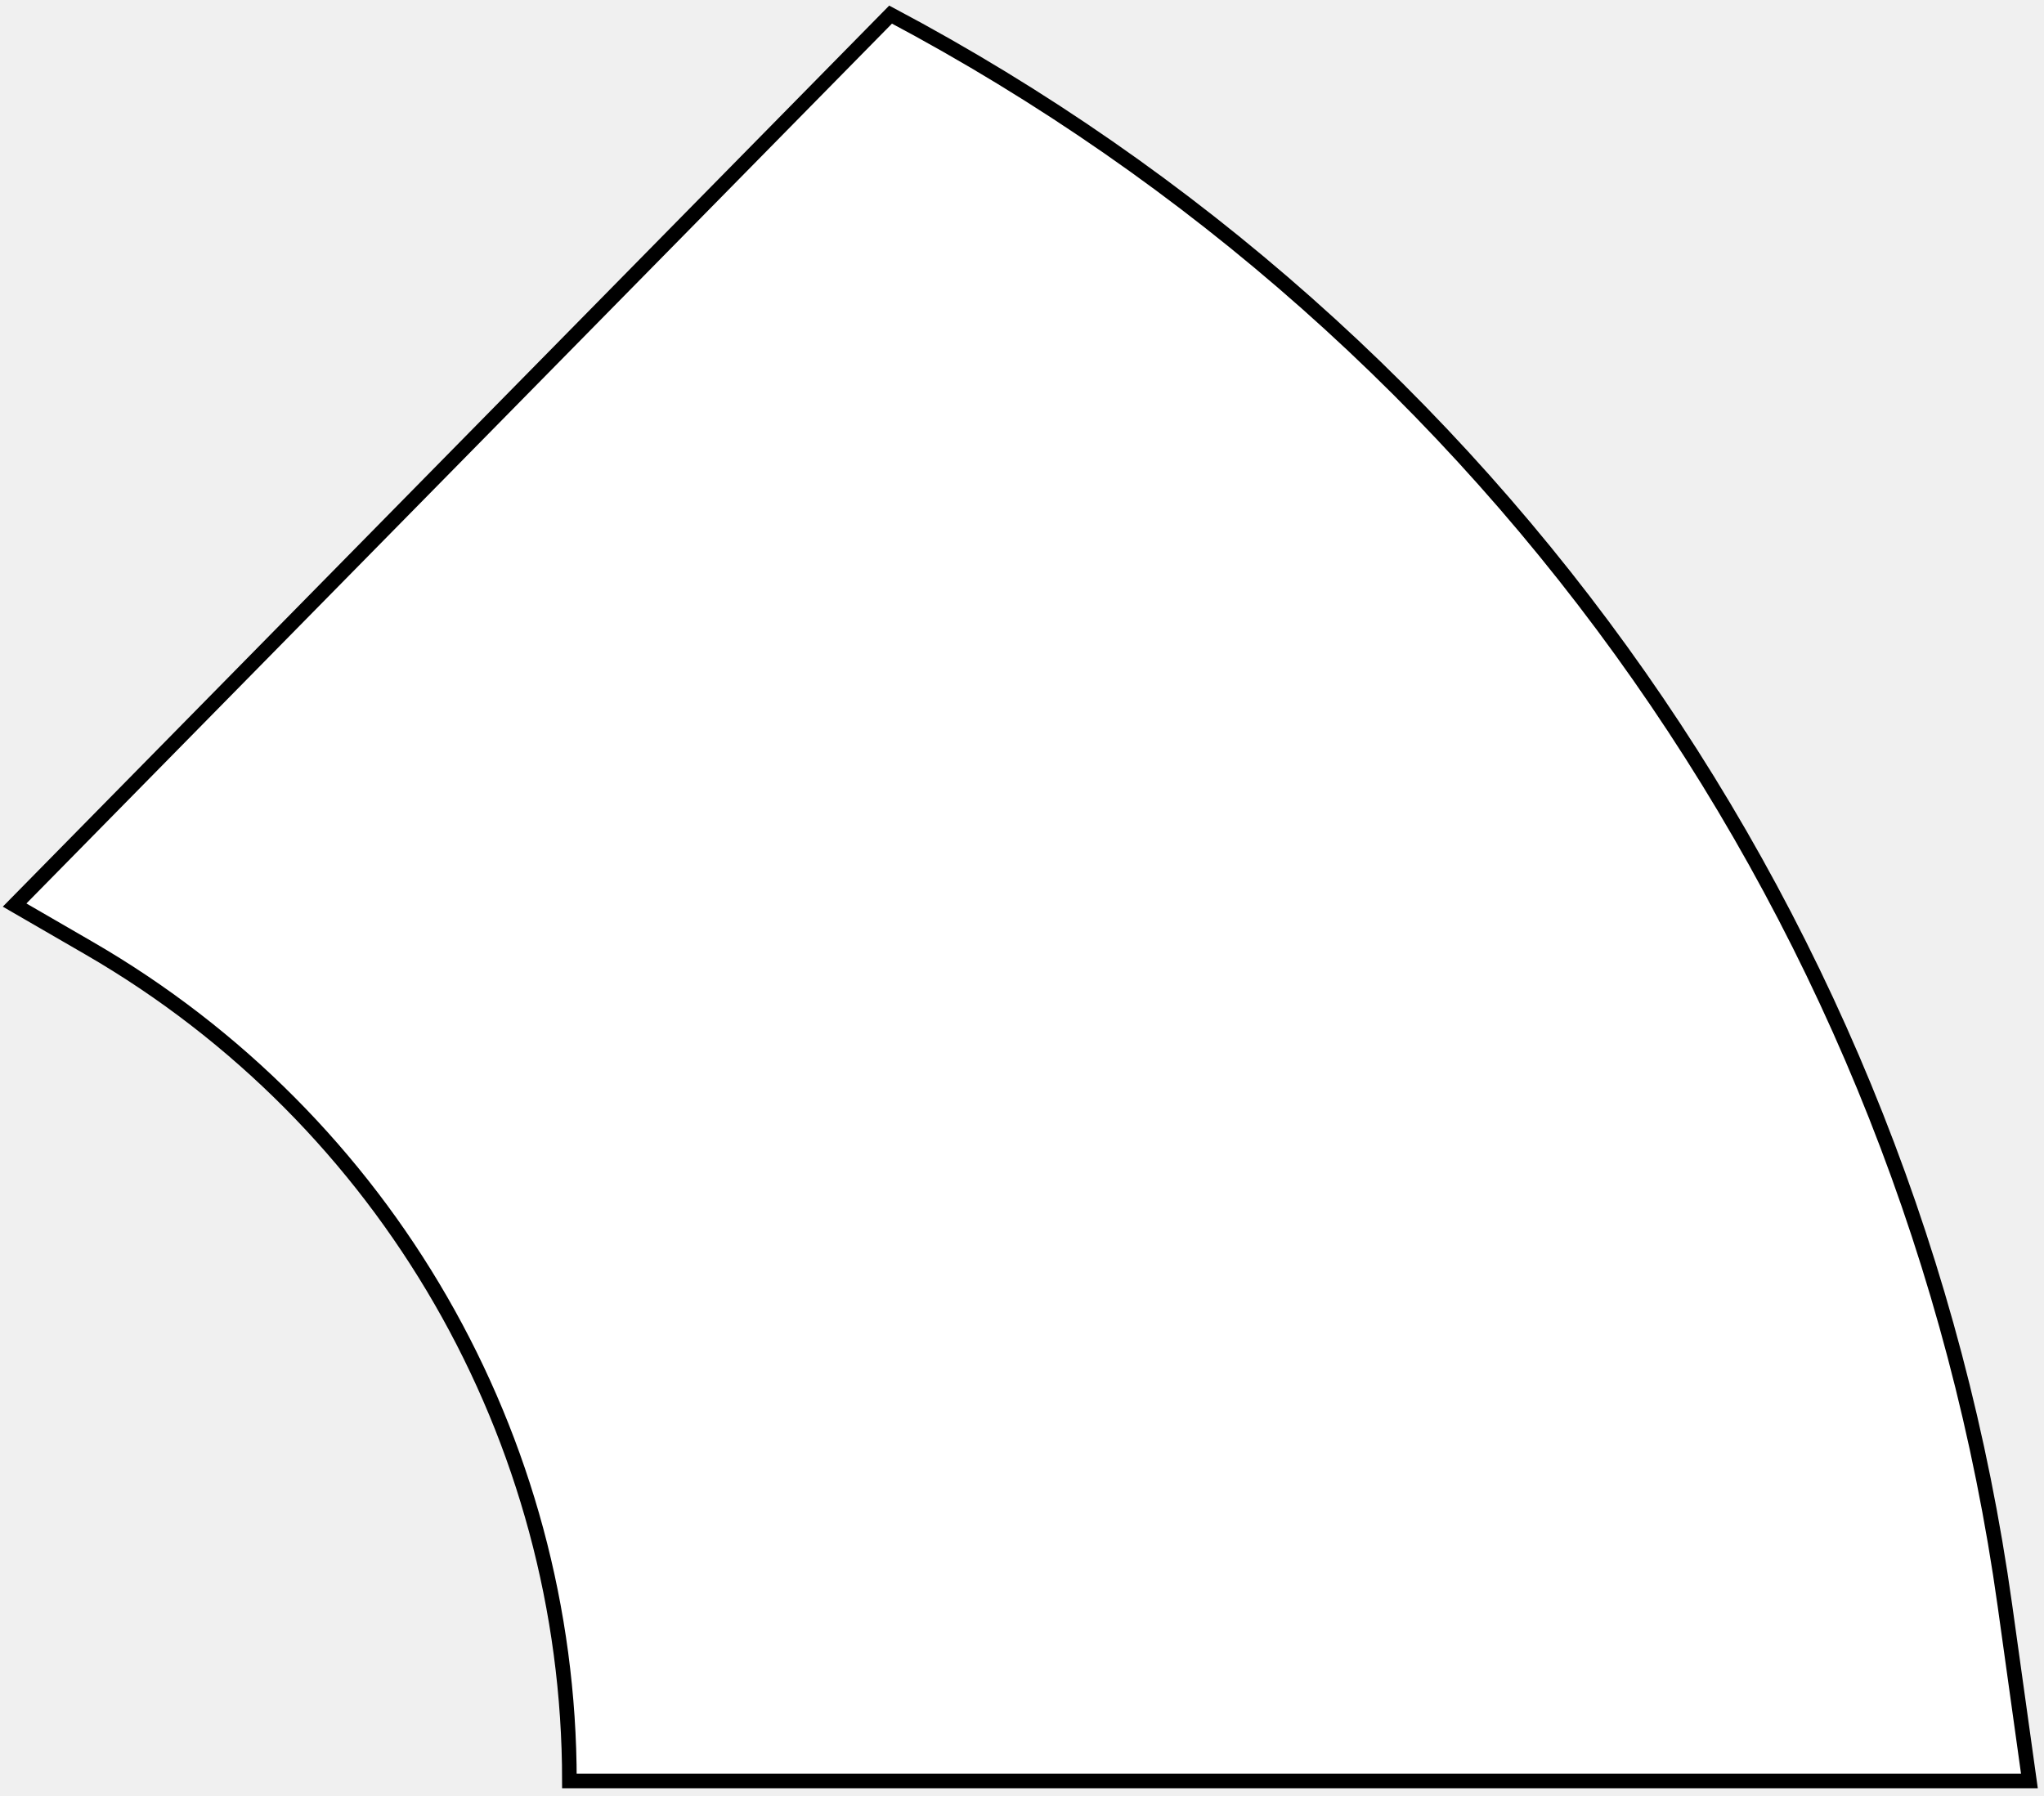
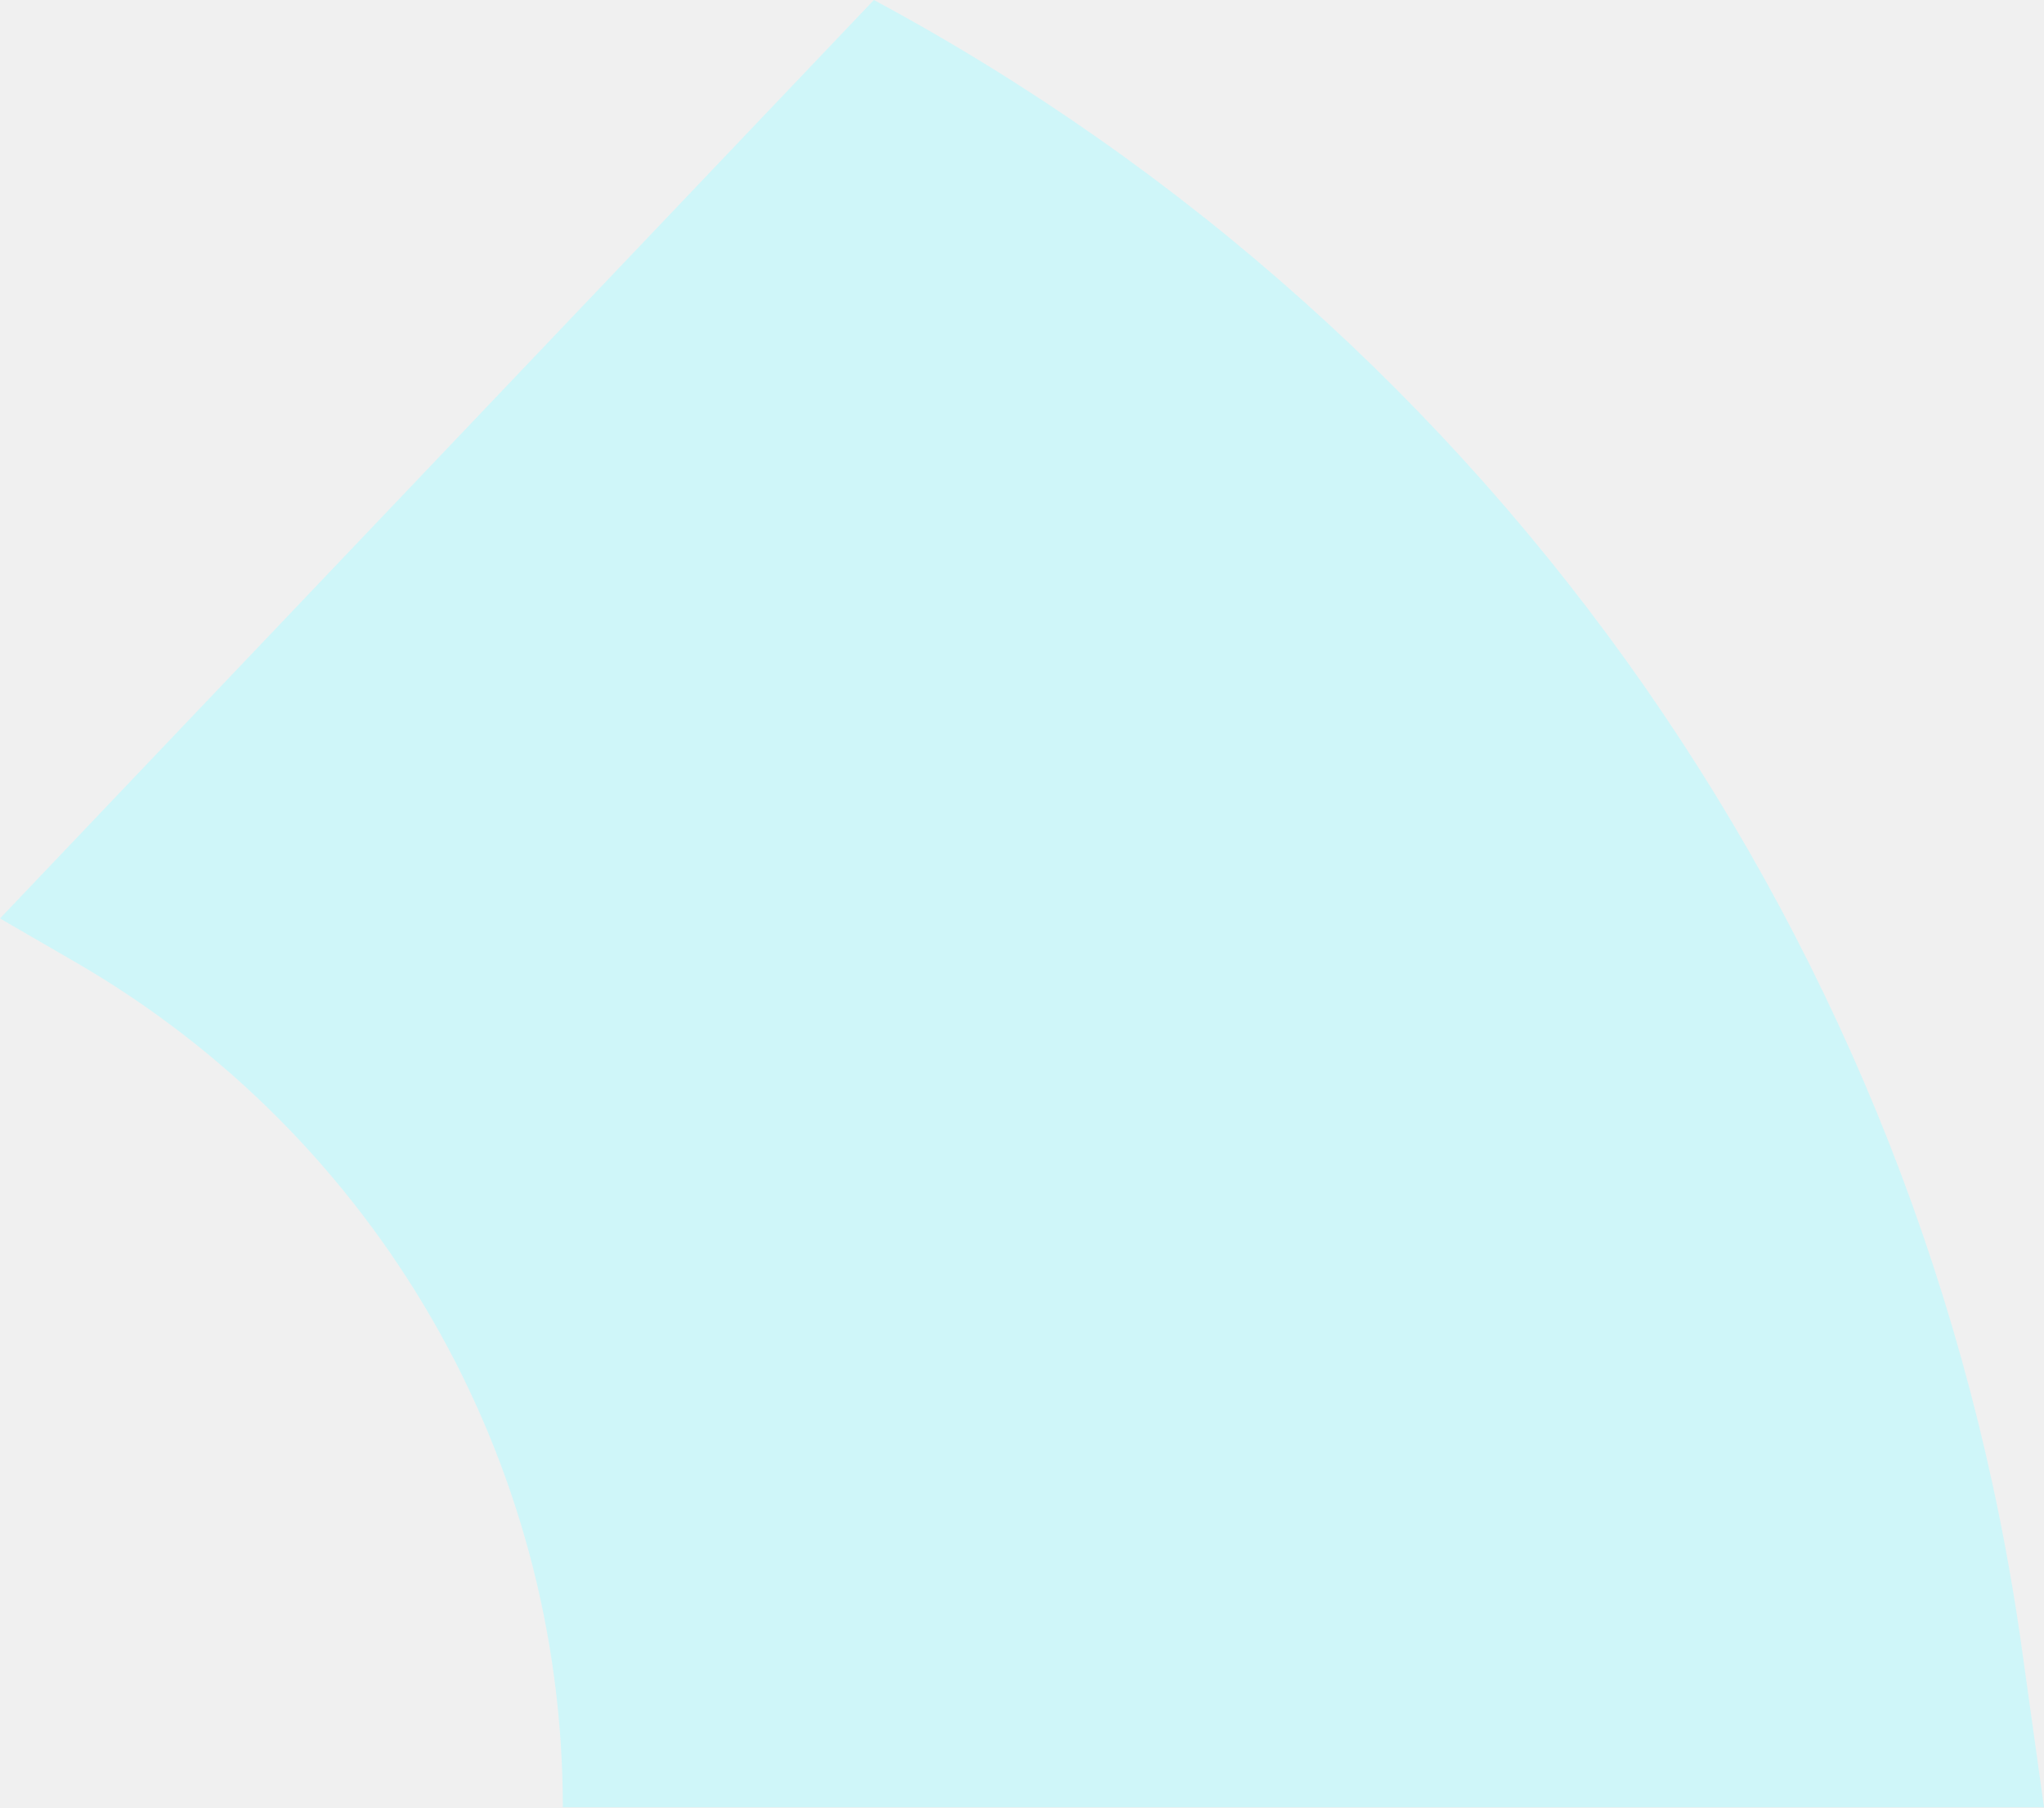
- <svg xmlns="http://www.w3.org/2000/svg" width="140" height="123" viewBox="0 0 140 123" fill="none">
-   <path d="M1 62L61 1C102.452 22.982 130.84 63.519 137.324 109.989L139 122H39C39 98.481 26.468 76.744 6.114 64.961L1 62Z" fill="white" stroke="black" />
+ <svg xmlns="http://www.w3.org/2000/svg" width="138" height="122" viewBox="0 0 138 122" fill="none">
+   <path d="M0 62L59 0C101.111 22.627 129.905 63.983 136.511 111.329L138 122H38C38 98.481 25.468 76.744 5.114 64.961L0 62Z" fill="#B9FAFF" fill-opacity="0.6" />
</svg>
